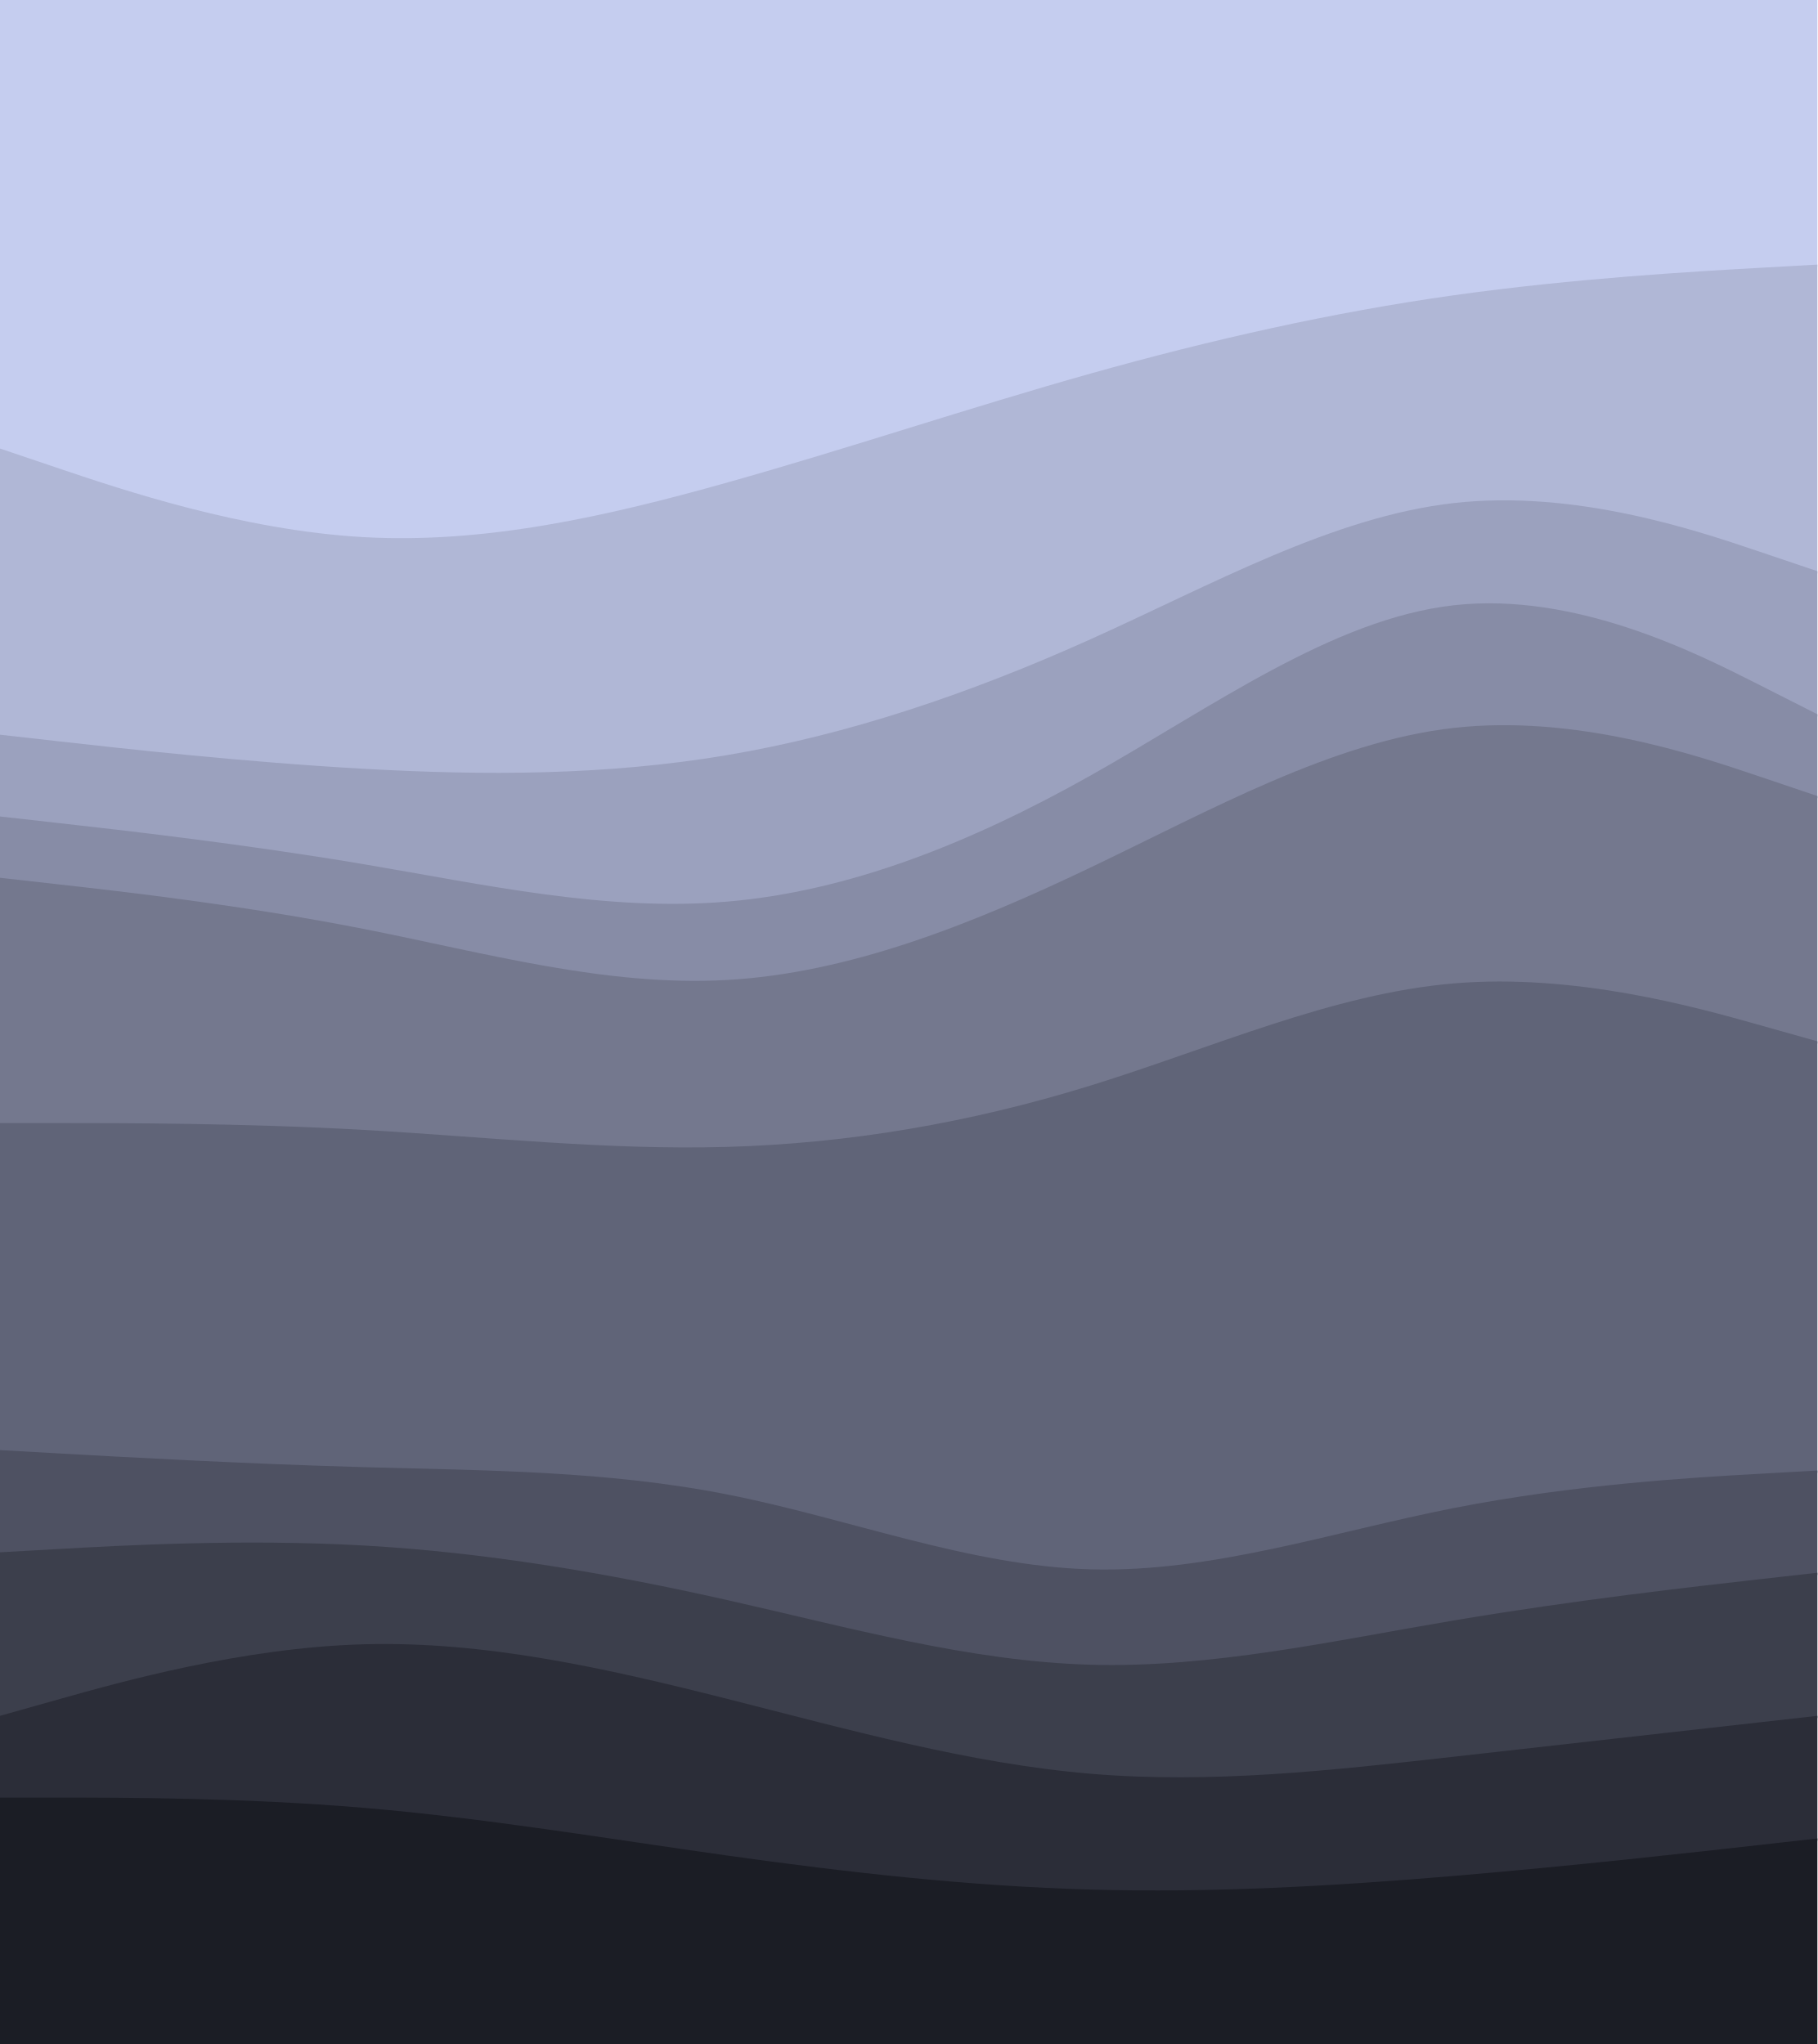
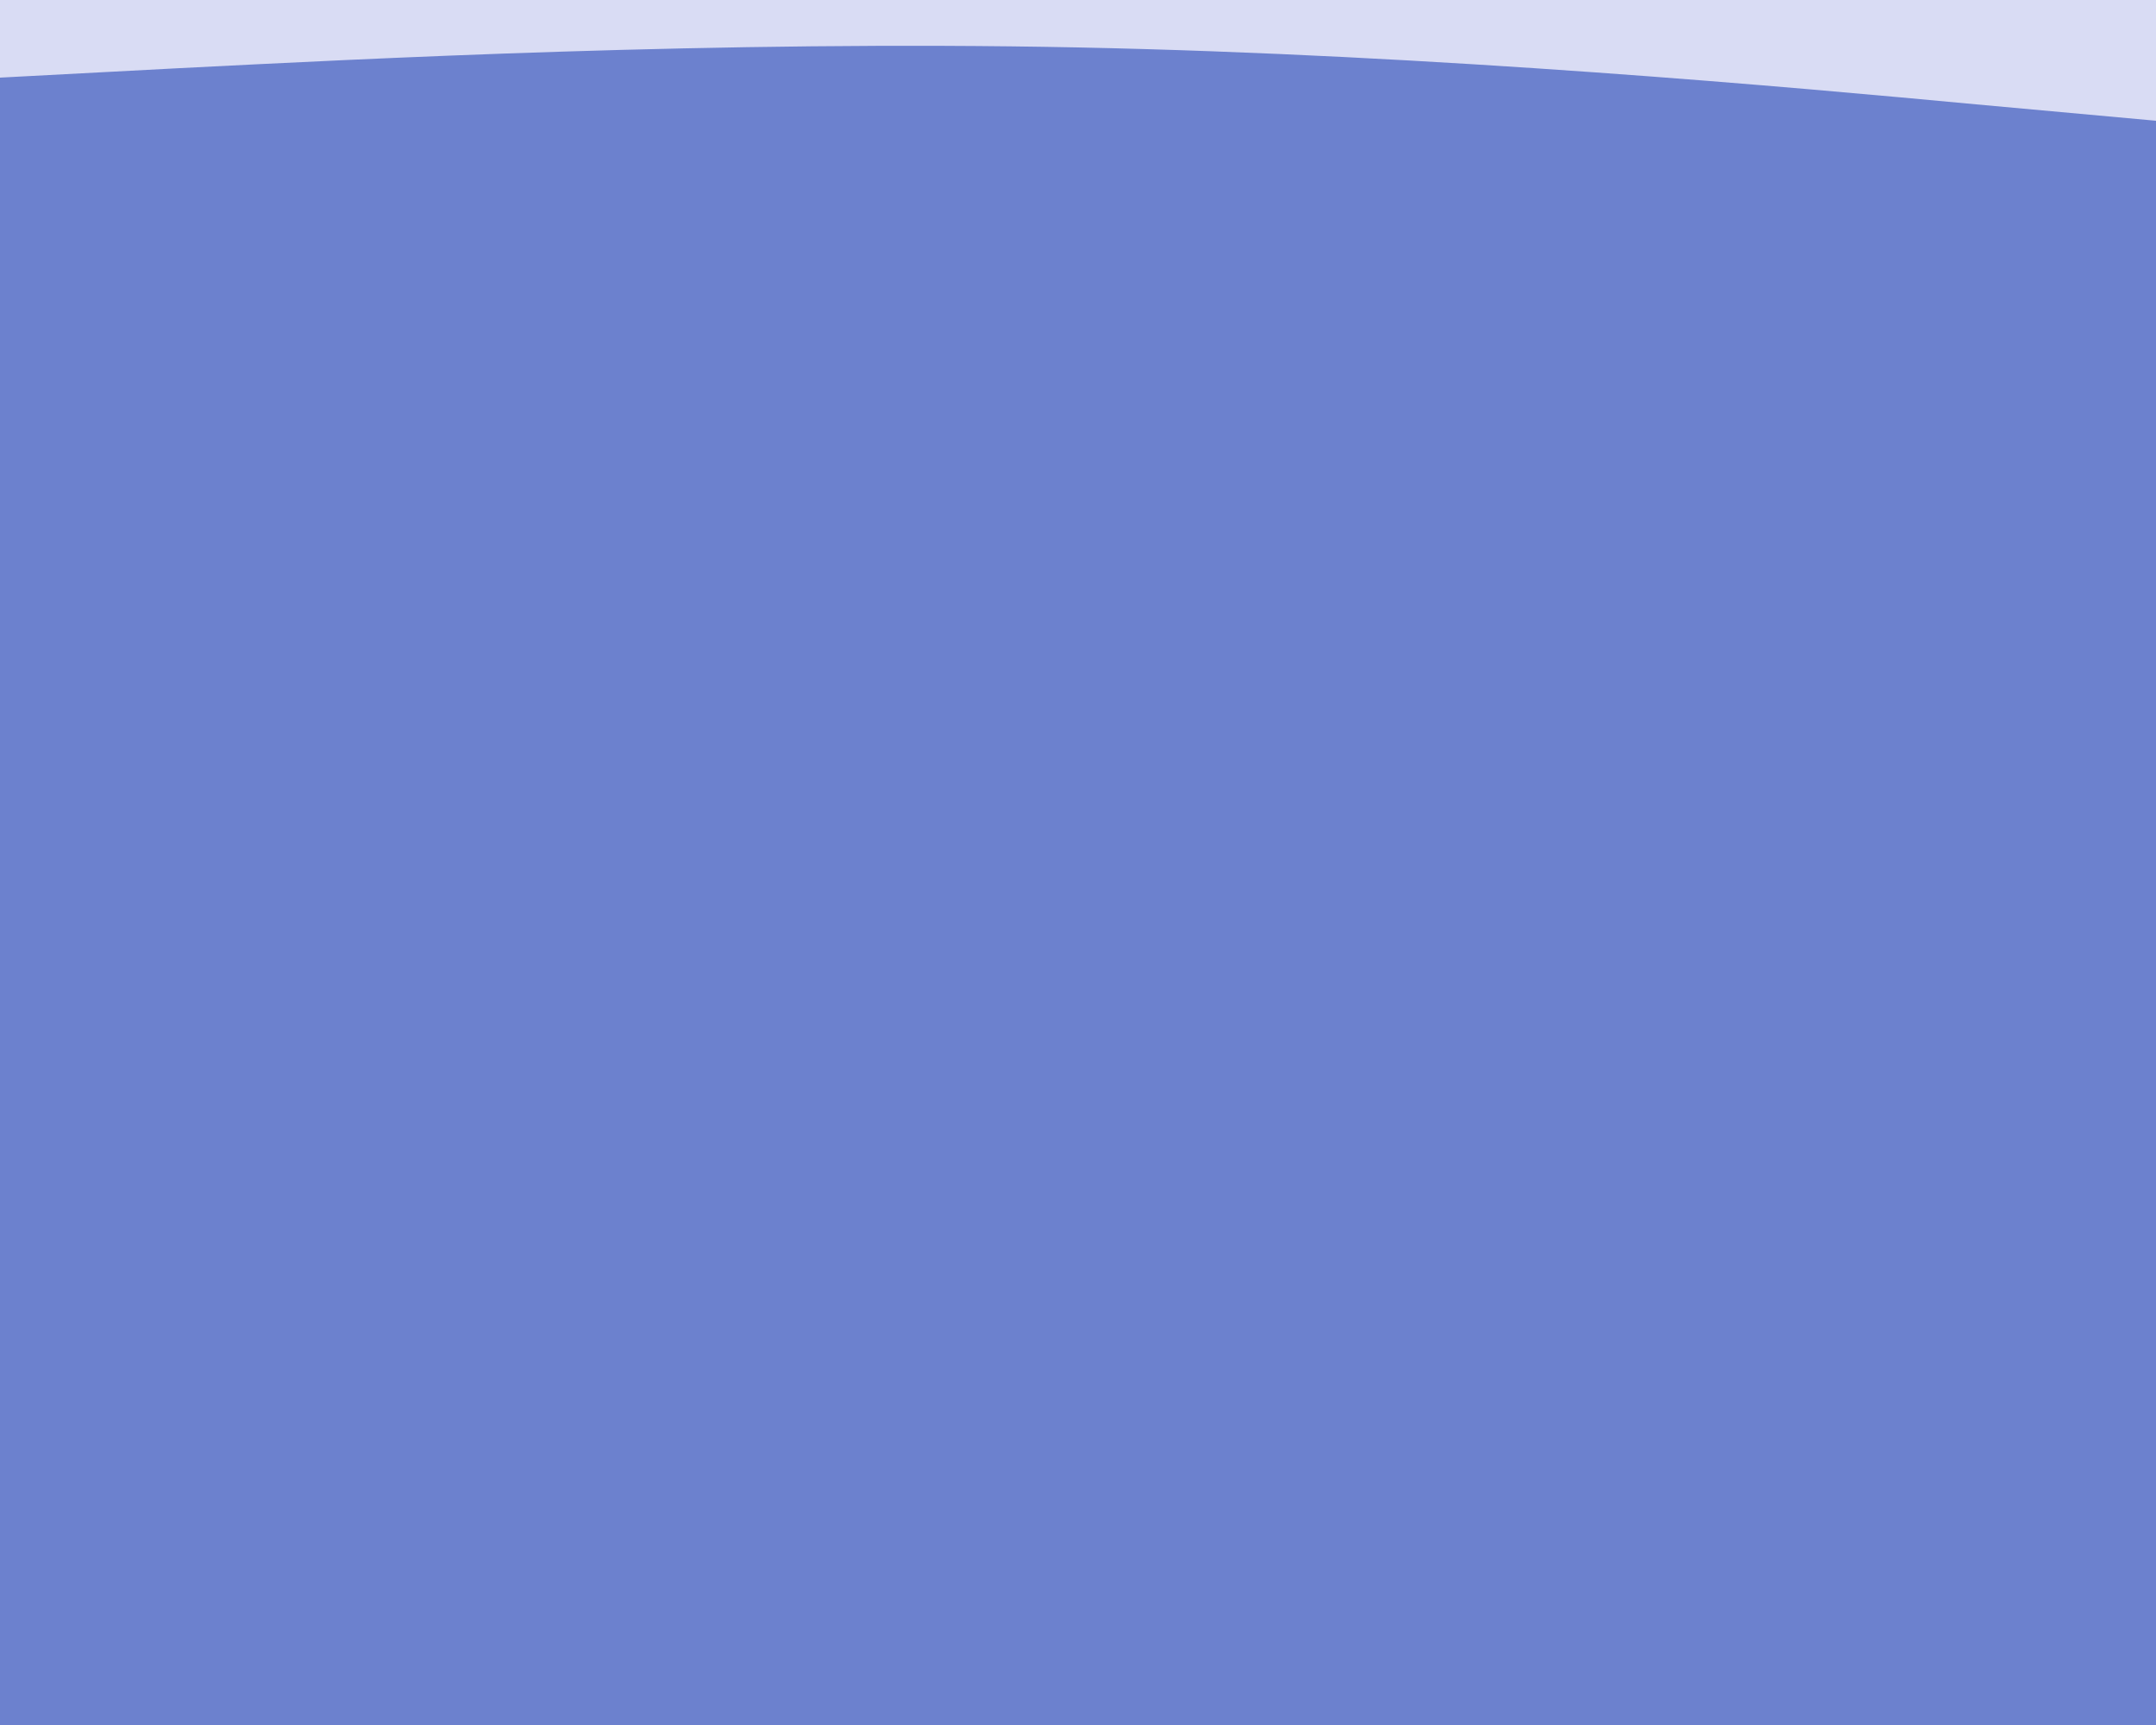
- <svg xmlns="http://www.w3.org/2000/svg" id="visual" viewBox="0 0 1600 1800" width="1600" height="1800" version="1.1">
-   <path d="M0 397L53.3 415C106.7 433 213.3 469 320 475C426.7 481 533.3 457 640 427C746.7 397 853.3 361 960 331C1066.7 301 1173.3 277 1280 262C1386.7 247 1493.3 241 1546.7 238L1600 235L1600 0L1546.7 0C1493.3 0 1386.7 0 1280 0C1173.3 0 1066.7 0 960 0C853.3 0 746.7 0 640 0C533.3 0 426.7 0 320 0C213.3 0 106.7 0 53.3 0L0 0Z" fill="#c5cdef" />
-   <path d="M0 649L53.3 655C106.7 661 213.3 673 320 679C426.7 685 533.3 685 640 667C746.7 649 853.3 613 960 565C1066.7 517 1173.3 457 1280 445C1386.7 433 1493.3 469 1546.7 487L1600 505L1600 233L1546.7 236C1493.3 239 1386.7 245 1280 260C1173.3 275 1066.7 299 960 329C853.3 359 746.7 395 640 425C533.3 455 426.7 479 320 473C213.3 467 106.7 431 53.3 413L0 395Z" fill="#b0b7d6" />
-   <path d="M0 721L53.3 727C106.7 733 213.3 745 320 763C426.7 781 533.3 805 640 796C746.7 787 853.3 745 960 685C1066.7 625 1173.3 547 1280 535C1386.7 523 1493.3 577 1546.7 604L1600 631L1600 503L1546.7 485C1493.3 467 1386.7 431 1280 443C1173.3 455 1066.7 515 960 563C853.3 611 746.7 647 640 665C533.3 683 426.7 683 320 677C213.3 671 106.7 659 53.3 653L0 647Z" fill="#9ba1be" />
-   <path d="M0 775L53.3 781C106.7 787 213.3 799 320 820C426.7 841 533.3 871 640 865C746.7 859 853.3 817 960 766C1066.7 715 1173.3 655 1280 643C1386.7 631 1493.3 667 1546.7 685L1600 703L1600 629L1546.7 602C1493.3 575 1386.7 521 1280 533C1173.3 545 1066.7 623 960 683C853.3 743 746.7 785 640 794C533.3 803 426.7 779 320 761C213.3 743 106.7 731 53.3 725L0 719Z" fill="#878ca6" />
-   <path d="M0 991L53.3 991C106.7 991 213.3 991 320 997C426.7 1003 533.3 1015 640 1012C746.7 1009 853.3 991 960 958C1066.7 925 1173.3 877 1280 868C1386.7 859 1493.3 889 1546.7 904L1600 919L1600 701L1546.7 683C1493.3 665 1386.7 629 1280 641C1173.3 653 1066.7 713 960 764C853.3 815 746.7 857 640 863C533.3 869 426.7 839 320 818C213.3 797 106.7 785 53.3 779L0 773Z" fill="#74788e" />
-   <path d="M0 1279L53.3 1282C106.7 1285 213.3 1291 320 1294C426.7 1297 533.3 1297 640 1318C746.7 1339 853.3 1381 960 1384C1066.7 1387 1173.3 1351 1280 1330C1386.7 1309 1493.3 1303 1546.7 1300L1600 1297L1600 917L1546.7 902C1493.3 887 1386.7 857 1280 866C1173.3 875 1066.7 923 960 956C853.3 989 746.7 1007 640 1010C533.3 1013 426.7 1001 320 995C213.3 989 106.7 989 53.3 989L0 989Z" fill="#606478" />
-   <path d="M0 1369L53.3 1366C106.7 1363 213.3 1357 320 1363C426.7 1369 533.3 1387 640 1411C746.7 1435 853.3 1465 960 1468C1066.7 1471 1173.3 1447 1280 1429C1386.7 1411 1493.3 1399 1546.7 1393L1600 1387L1600 1295L1546.7 1298C1493.3 1301 1386.7 1307 1280 1328C1173.3 1349 1066.7 1385 960 1382C853.3 1379 746.7 1337 640 1316C533.3 1295 426.7 1295 320 1292C213.3 1289 106.7 1283 53.3 1280L0 1277Z" fill="#4e5162" />
-   <path d="M0 1513L53.3 1498C106.7 1483 213.3 1453 320 1450C426.7 1447 533.3 1471 640 1498C746.7 1525 853.3 1555 960 1564C1066.7 1573 1173.3 1561 1280 1549C1386.7 1537 1493.3 1525 1546.7 1519L1600 1513L1600 1385L1546.7 1391C1493.3 1397 1386.7 1409 1280 1427C1173.3 1445 1066.7 1469 960 1466C853.3 1463 746.7 1433 640 1409C533.3 1385 426.7 1367 320 1361C213.3 1355 106.7 1361 53.3 1364L0 1367Z" fill="#3c3f4c" />
-   <path d="M0 1585L53.3 1585C106.7 1585 213.3 1585 320 1594C426.7 1603 533.3 1621 640 1636C746.7 1651 853.3 1663 960 1666C1066.7 1669 1173.3 1663 1280 1654C1386.7 1645 1493.3 1633 1546.7 1627L1600 1621L1600 1511L1546.7 1517C1493.3 1523 1386.7 1535 1280 1547C1173.3 1559 1066.7 1571 960 1562C853.3 1553 746.7 1523 640 1496C533.3 1469 426.7 1445 320 1448C213.3 1451 106.7 1481 53.3 1496L0 1511Z" fill="#2b2d38" />
-   <path d="M0 1801L53.3 1801C106.7 1801 213.3 1801 320 1801C426.7 1801 533.3 1801 640 1801C746.7 1801 853.3 1801 960 1801C1066.7 1801 1173.3 1801 1280 1801C1386.7 1801 1493.3 1801 1546.7 1801L1600 1801L1600 1619L1546.7 1625C1493.3 1631 1386.7 1643 1280 1652C1173.3 1661 1066.7 1667 960 1664C853.3 1661 746.7 1649 640 1634C533.3 1619 426.7 1601 320 1592C213.3 1583 106.7 1583 53.3 1583L0 1583Z" fill="#1b1d25" />
+ <svg xmlns="http://www.w3.org/2000/svg" id="visual" viewBox="0 0 500 400" width="500" height="400" version="1.1">
+   <rect x="0" y="0" width="500" height="400" fill="#6C81CE" />
+   <path d="M0 18L41.7 15.8C83.3 13.7 166.7 9.3 250 11C333.3 12.7 416.7 20.3 458.3 24.2L500 28L500 0L458.3 0C416.7 0 333.3 0 250 0C166.7 0 83.3 0 41.7 0L0 0Z" fill="#D9DCF4" />
</svg>
